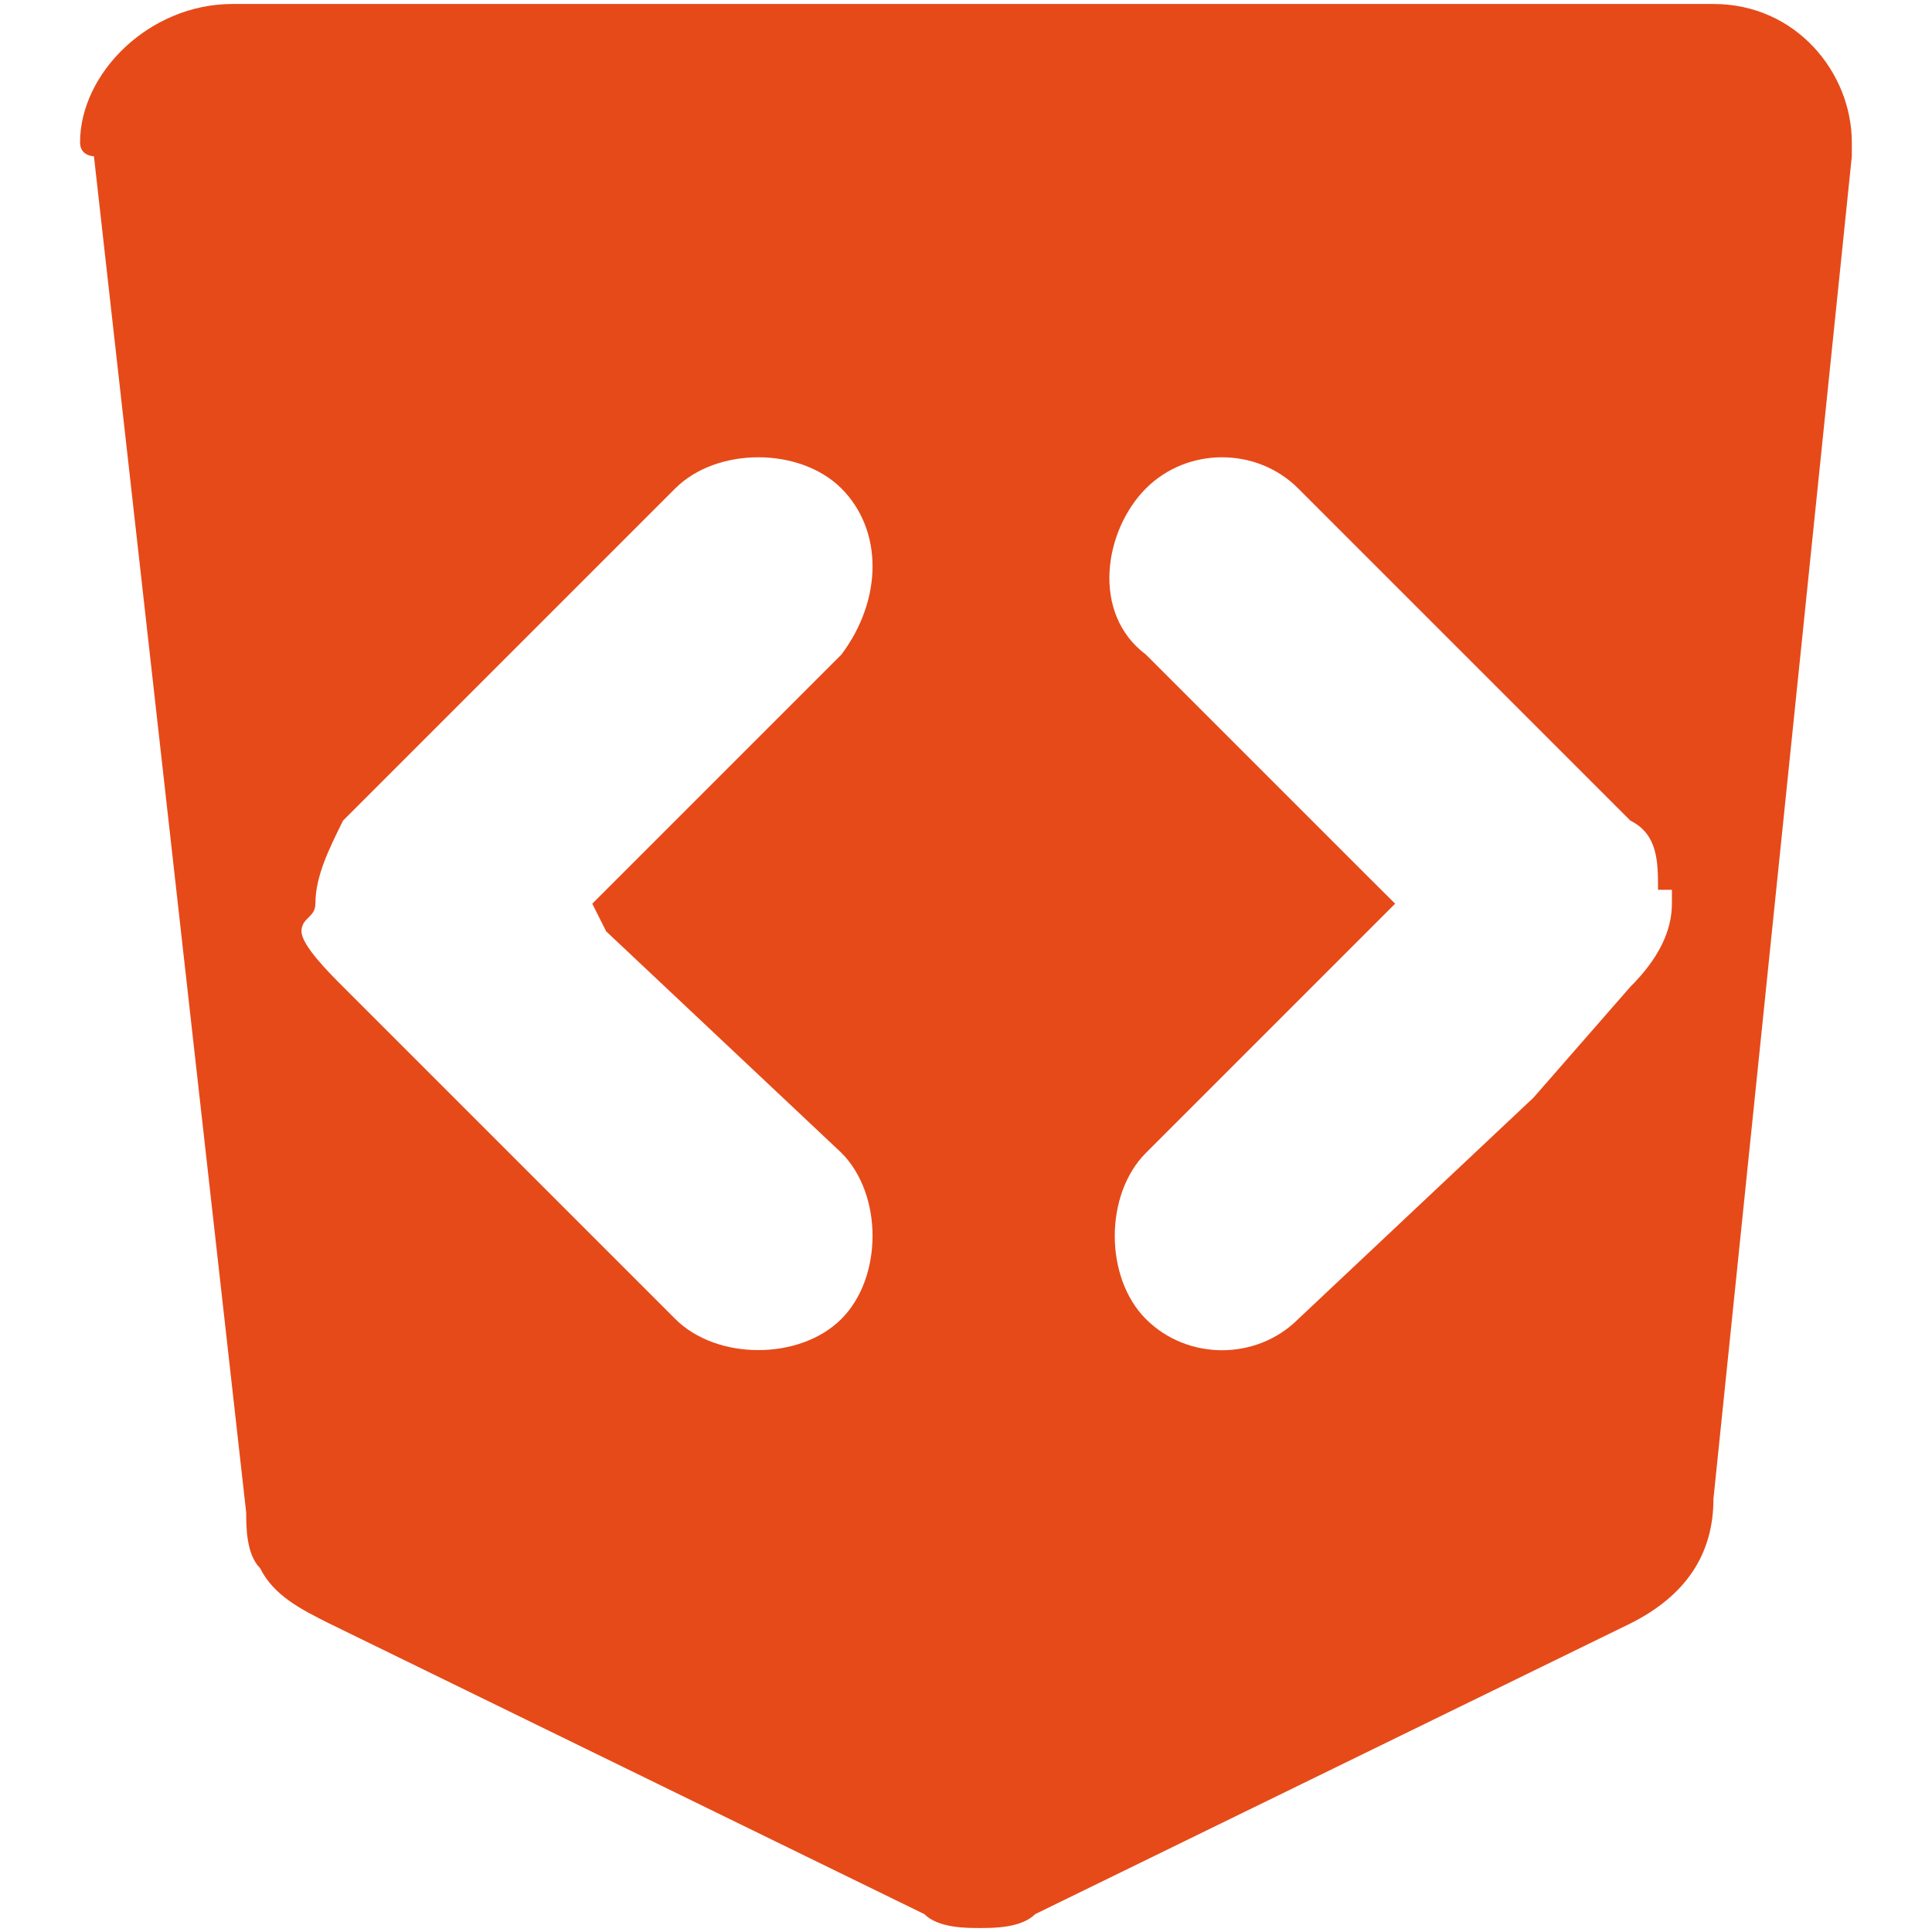
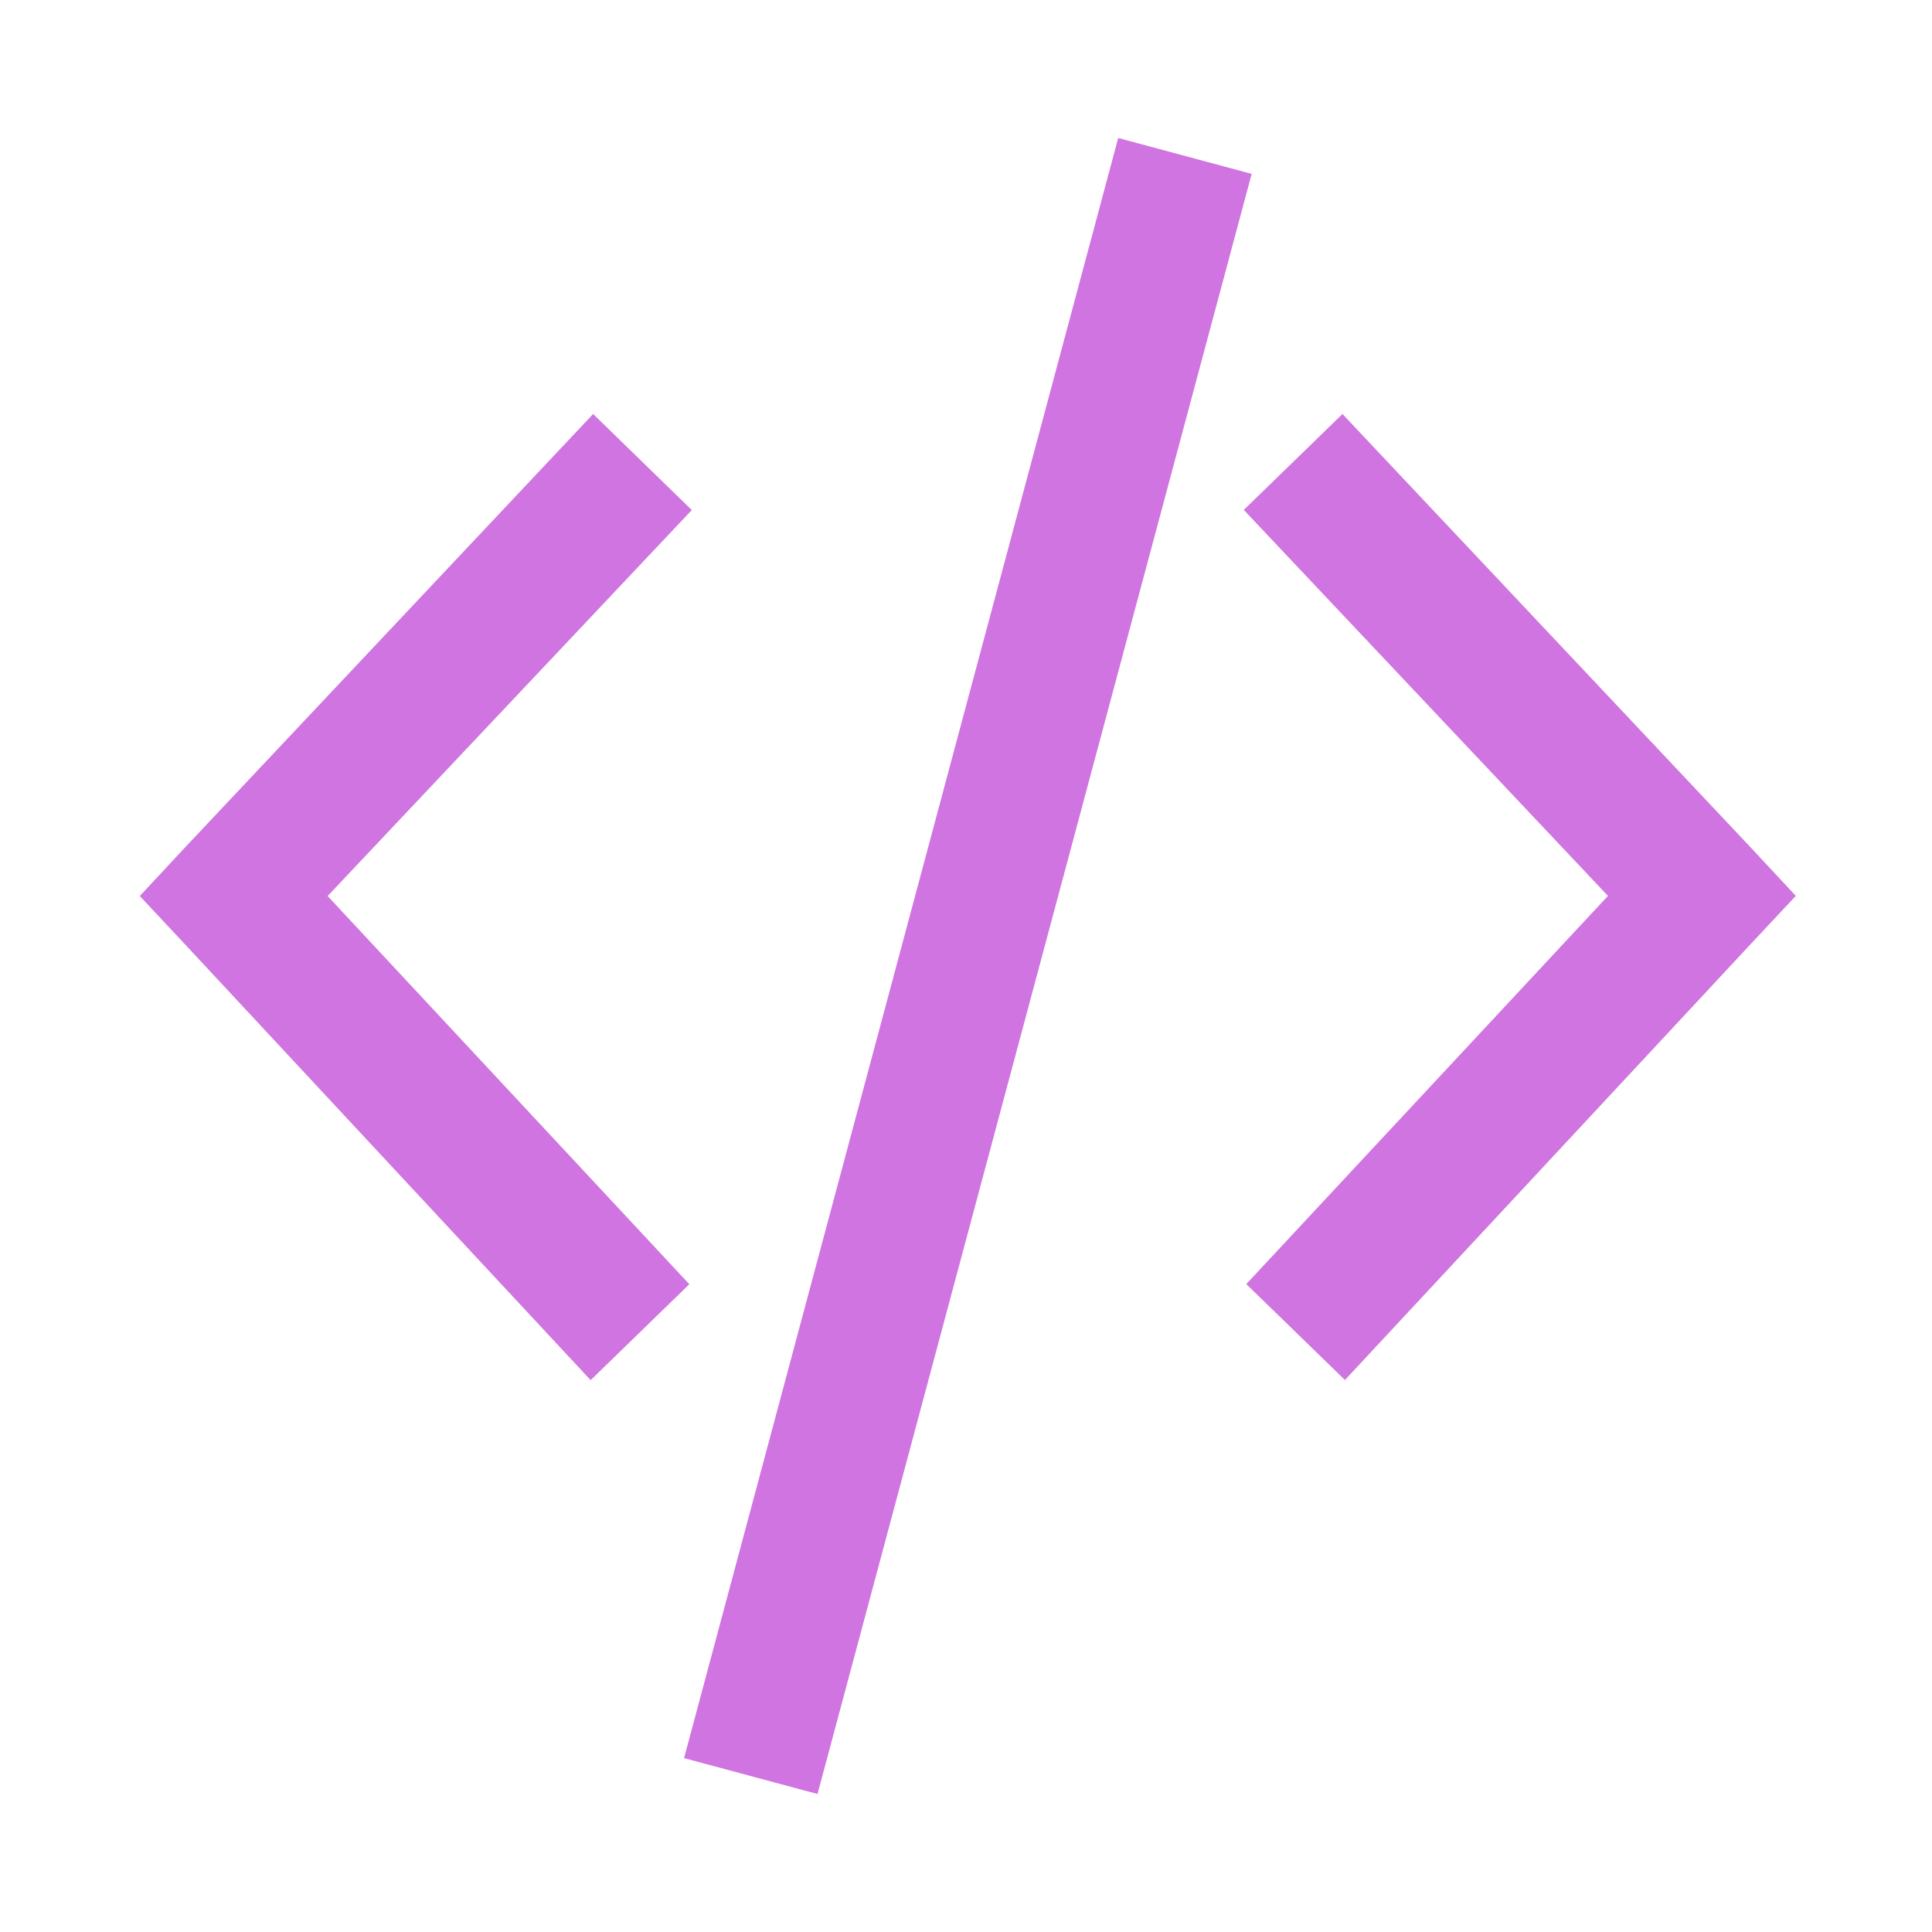
- <svg xmlns="http://www.w3.org/2000/svg" preserveAspectRatio="xMidYMid" height="16" width="16" id="svg2" version="1.1">
+ <svg xmlns="http://www.w3.org/2000/svg" width="14" height="14" viewBox="0 0 14 14" version="1.1" id="svg4">
  <defs id="defs8" />
-   <path d="m 14.19,0.033 0,0 c 0.688,0 1.146,0.573 1.146,1.146 l 0,0 c 0,0 0,0.115 0,0.115 l -1.146,11.119 c 0,0.459 -0.229,0.802 -0.688,1.032 l -4.929,2.407 c -0.115,0.115 -0.344,0.115 -0.459,0.115 -0.115,0 -0.344,0 -0.459,-0.115 L 2.727,13.445 C 2.498,13.33 2.268,13.216 2.154,12.987 2.039,12.872 2.039,12.643 2.039,12.528 L 0.778,1.294 c 0,0 -0.115,0 -0.115,-0.115 l 0,0 c 0,-0.573 0.573,-1.146 1.261,-1.146 l 12.266,0 z M 5.02,7.713 4.905,7.484 6.968,5.421 c 0.344,-0.459 0.344,-1.032 0,-1.376 -0.344,-0.344 -1.032,-0.344 -1.376,0 l -1.834,1.834 -0.917,0.917 0,0 C 2.727,7.026 2.612,7.255 2.612,7.484 c 0,0.115 -0.115,0.115 -0.115,0.229 0,0.115 0.229,0.344 0.344,0.459 l 0,0 2.751,2.751 c 0.344,0.344 1.032,0.344 1.376,0 0.344,-0.344 0.344,-1.032 0,-1.376 z M 13.502,8.172 C 13.732,7.943 13.846,7.713 13.846,7.484 l 0,-0.115 c -0.115,0 -0.115,0 -0.115,0 0,-0.229 0,-0.459 -0.229,-0.573 l 0,0 -2.751,-2.751 c -0.344,-0.344 -0.917,-0.344 -1.261,0 -0.344,0.344 -0.459,1.032 0,1.376 L 11.324,7.255 11.554,7.484 9.49,9.548 c -0.344,0.344 -0.344,1.032 0,1.376 0.344,0.344 0.917,0.344 1.261,0 l 1.949,-1.834 z" id="path4" style="fill:#e64a19;fill-opacity:1" />
+   <path d="m 8.103,1 -3.146,11.74 0.967,0.26 3.146,-11.74 z m -3.805,2 -2.961,3.145 -0.324,0.348 0.324,0.346 2.943,3.162 0.715,-0.695 -2.621,-2.813 2.639,-2.797 z m 5.43,0 -0.715,0.695 2.639,2.797 -2.621,2.813 0.715,0.695 2.943,-3.162 0.324,-0.346 -0.324,-0.348 z" id="path2" style="color:#000000;fill:#cf74e0;stroke-width:0.1" />
</svg>
